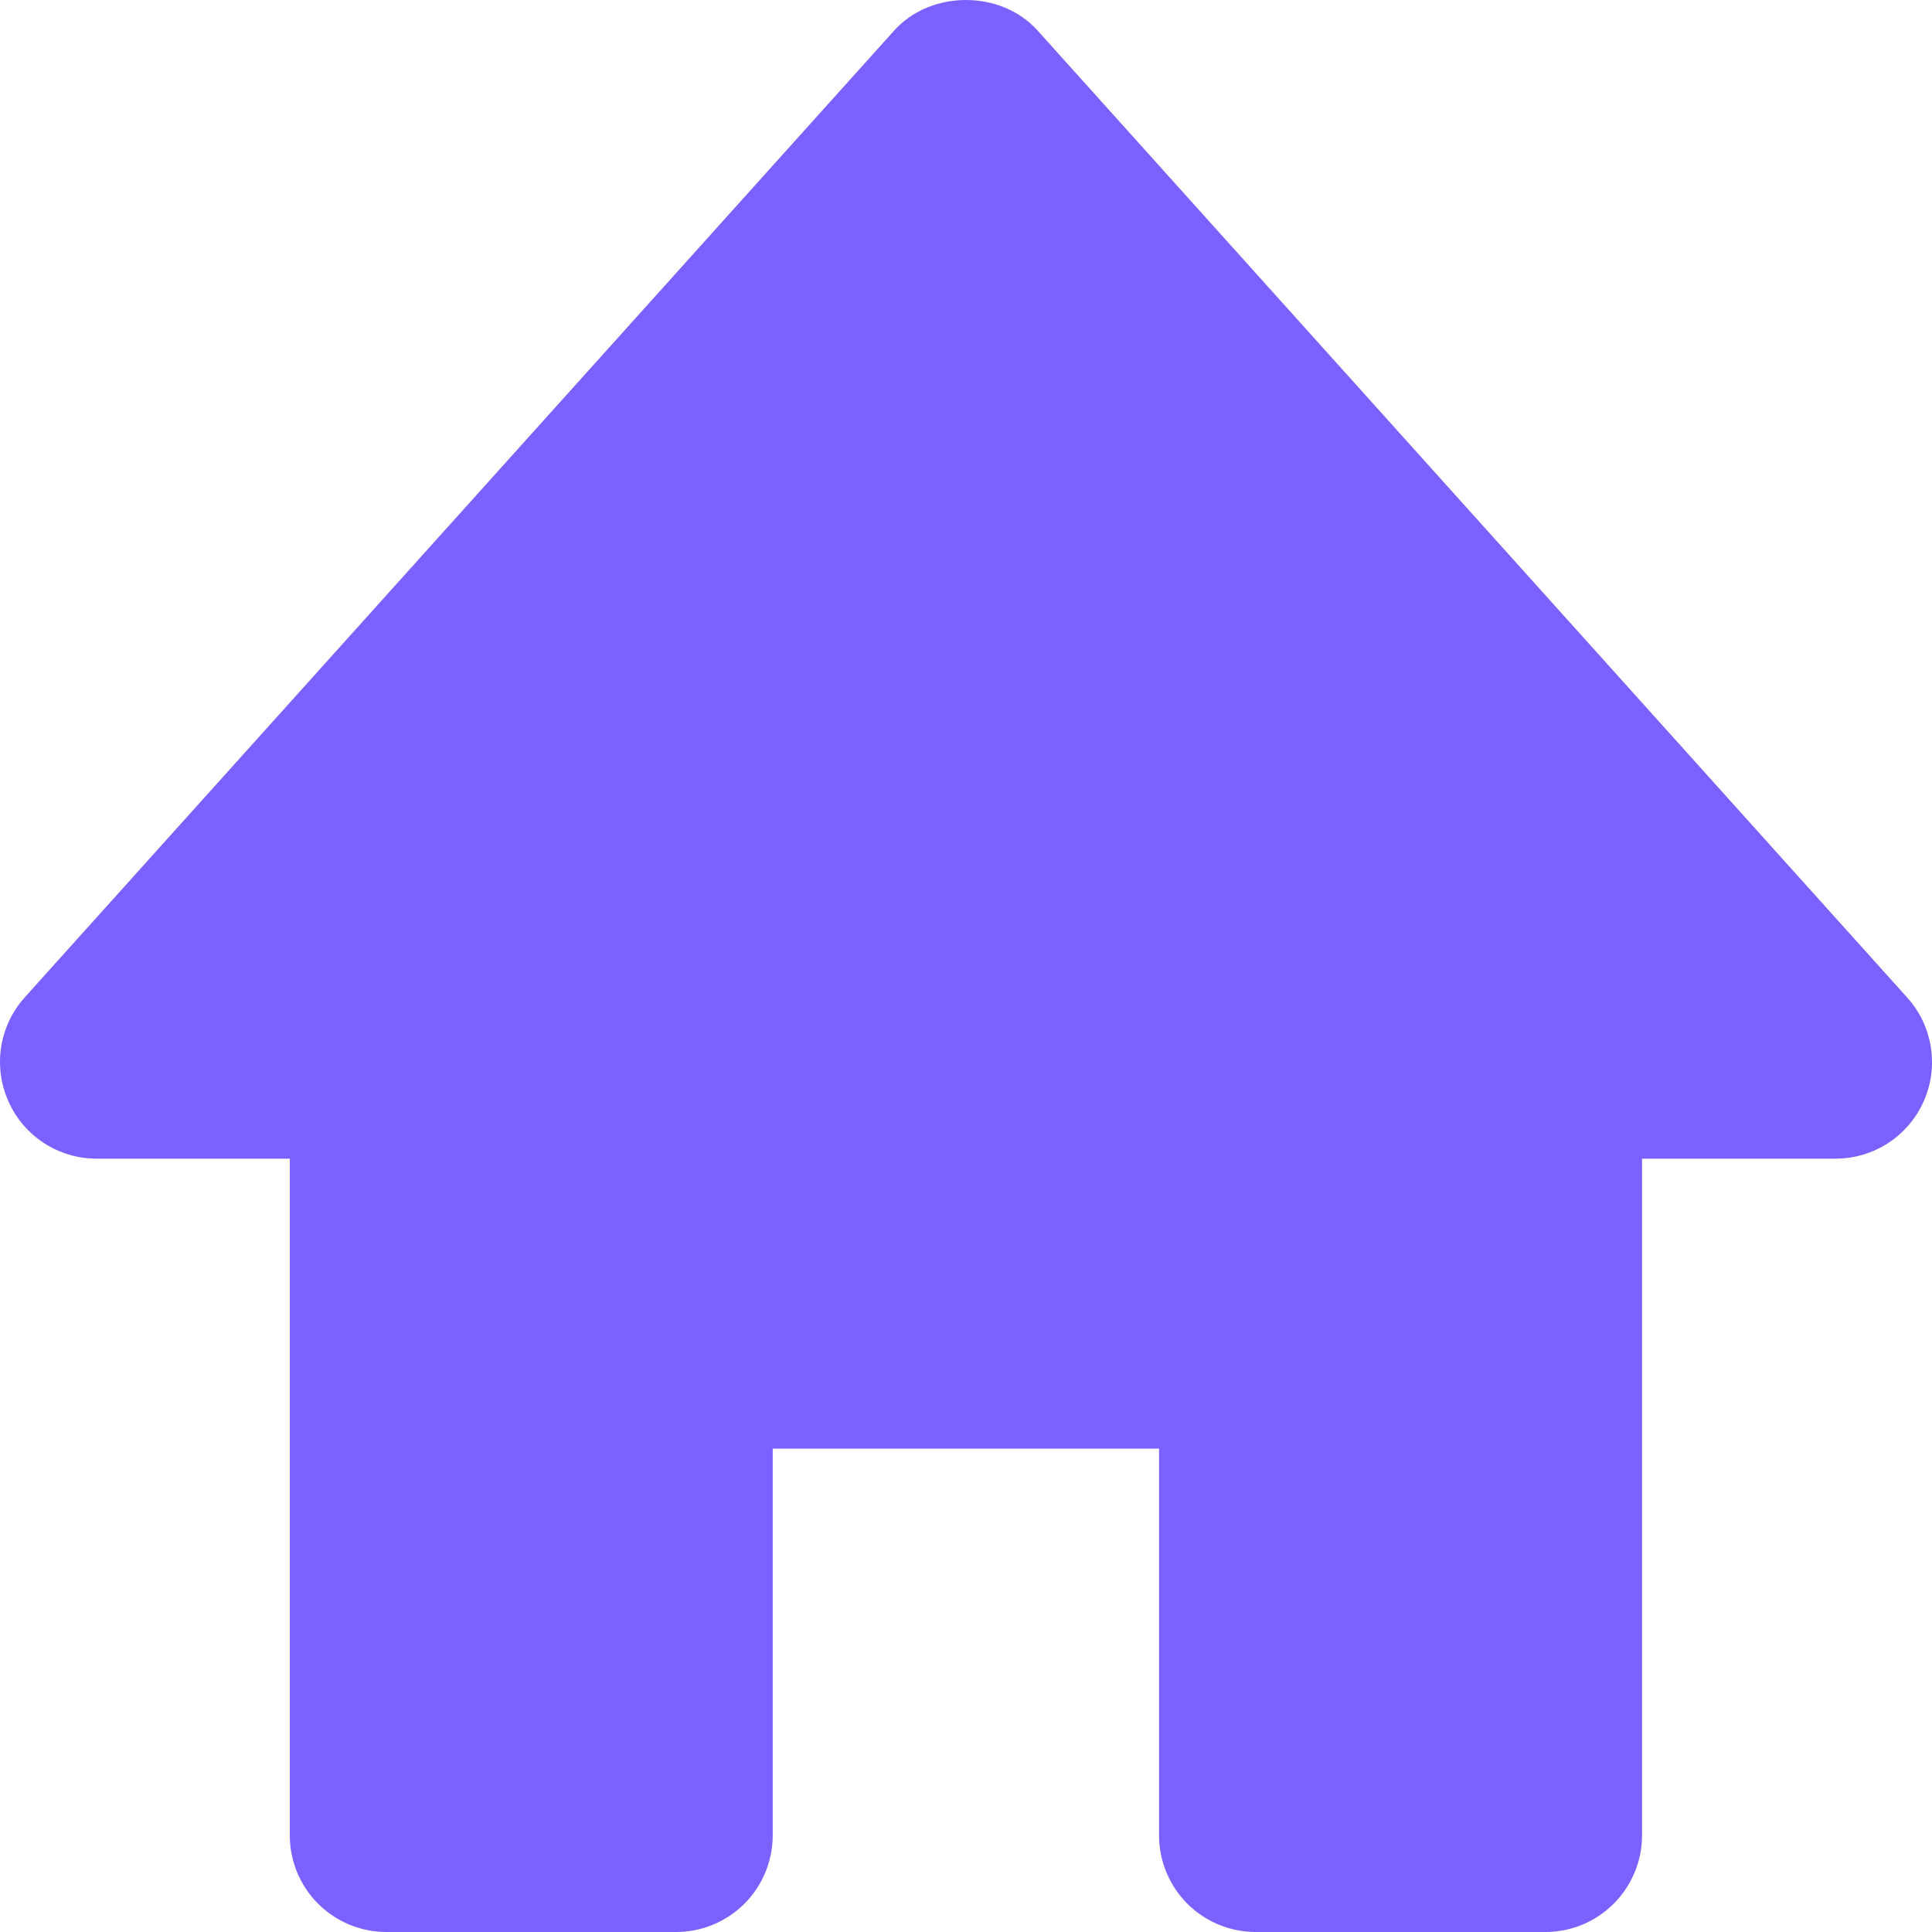
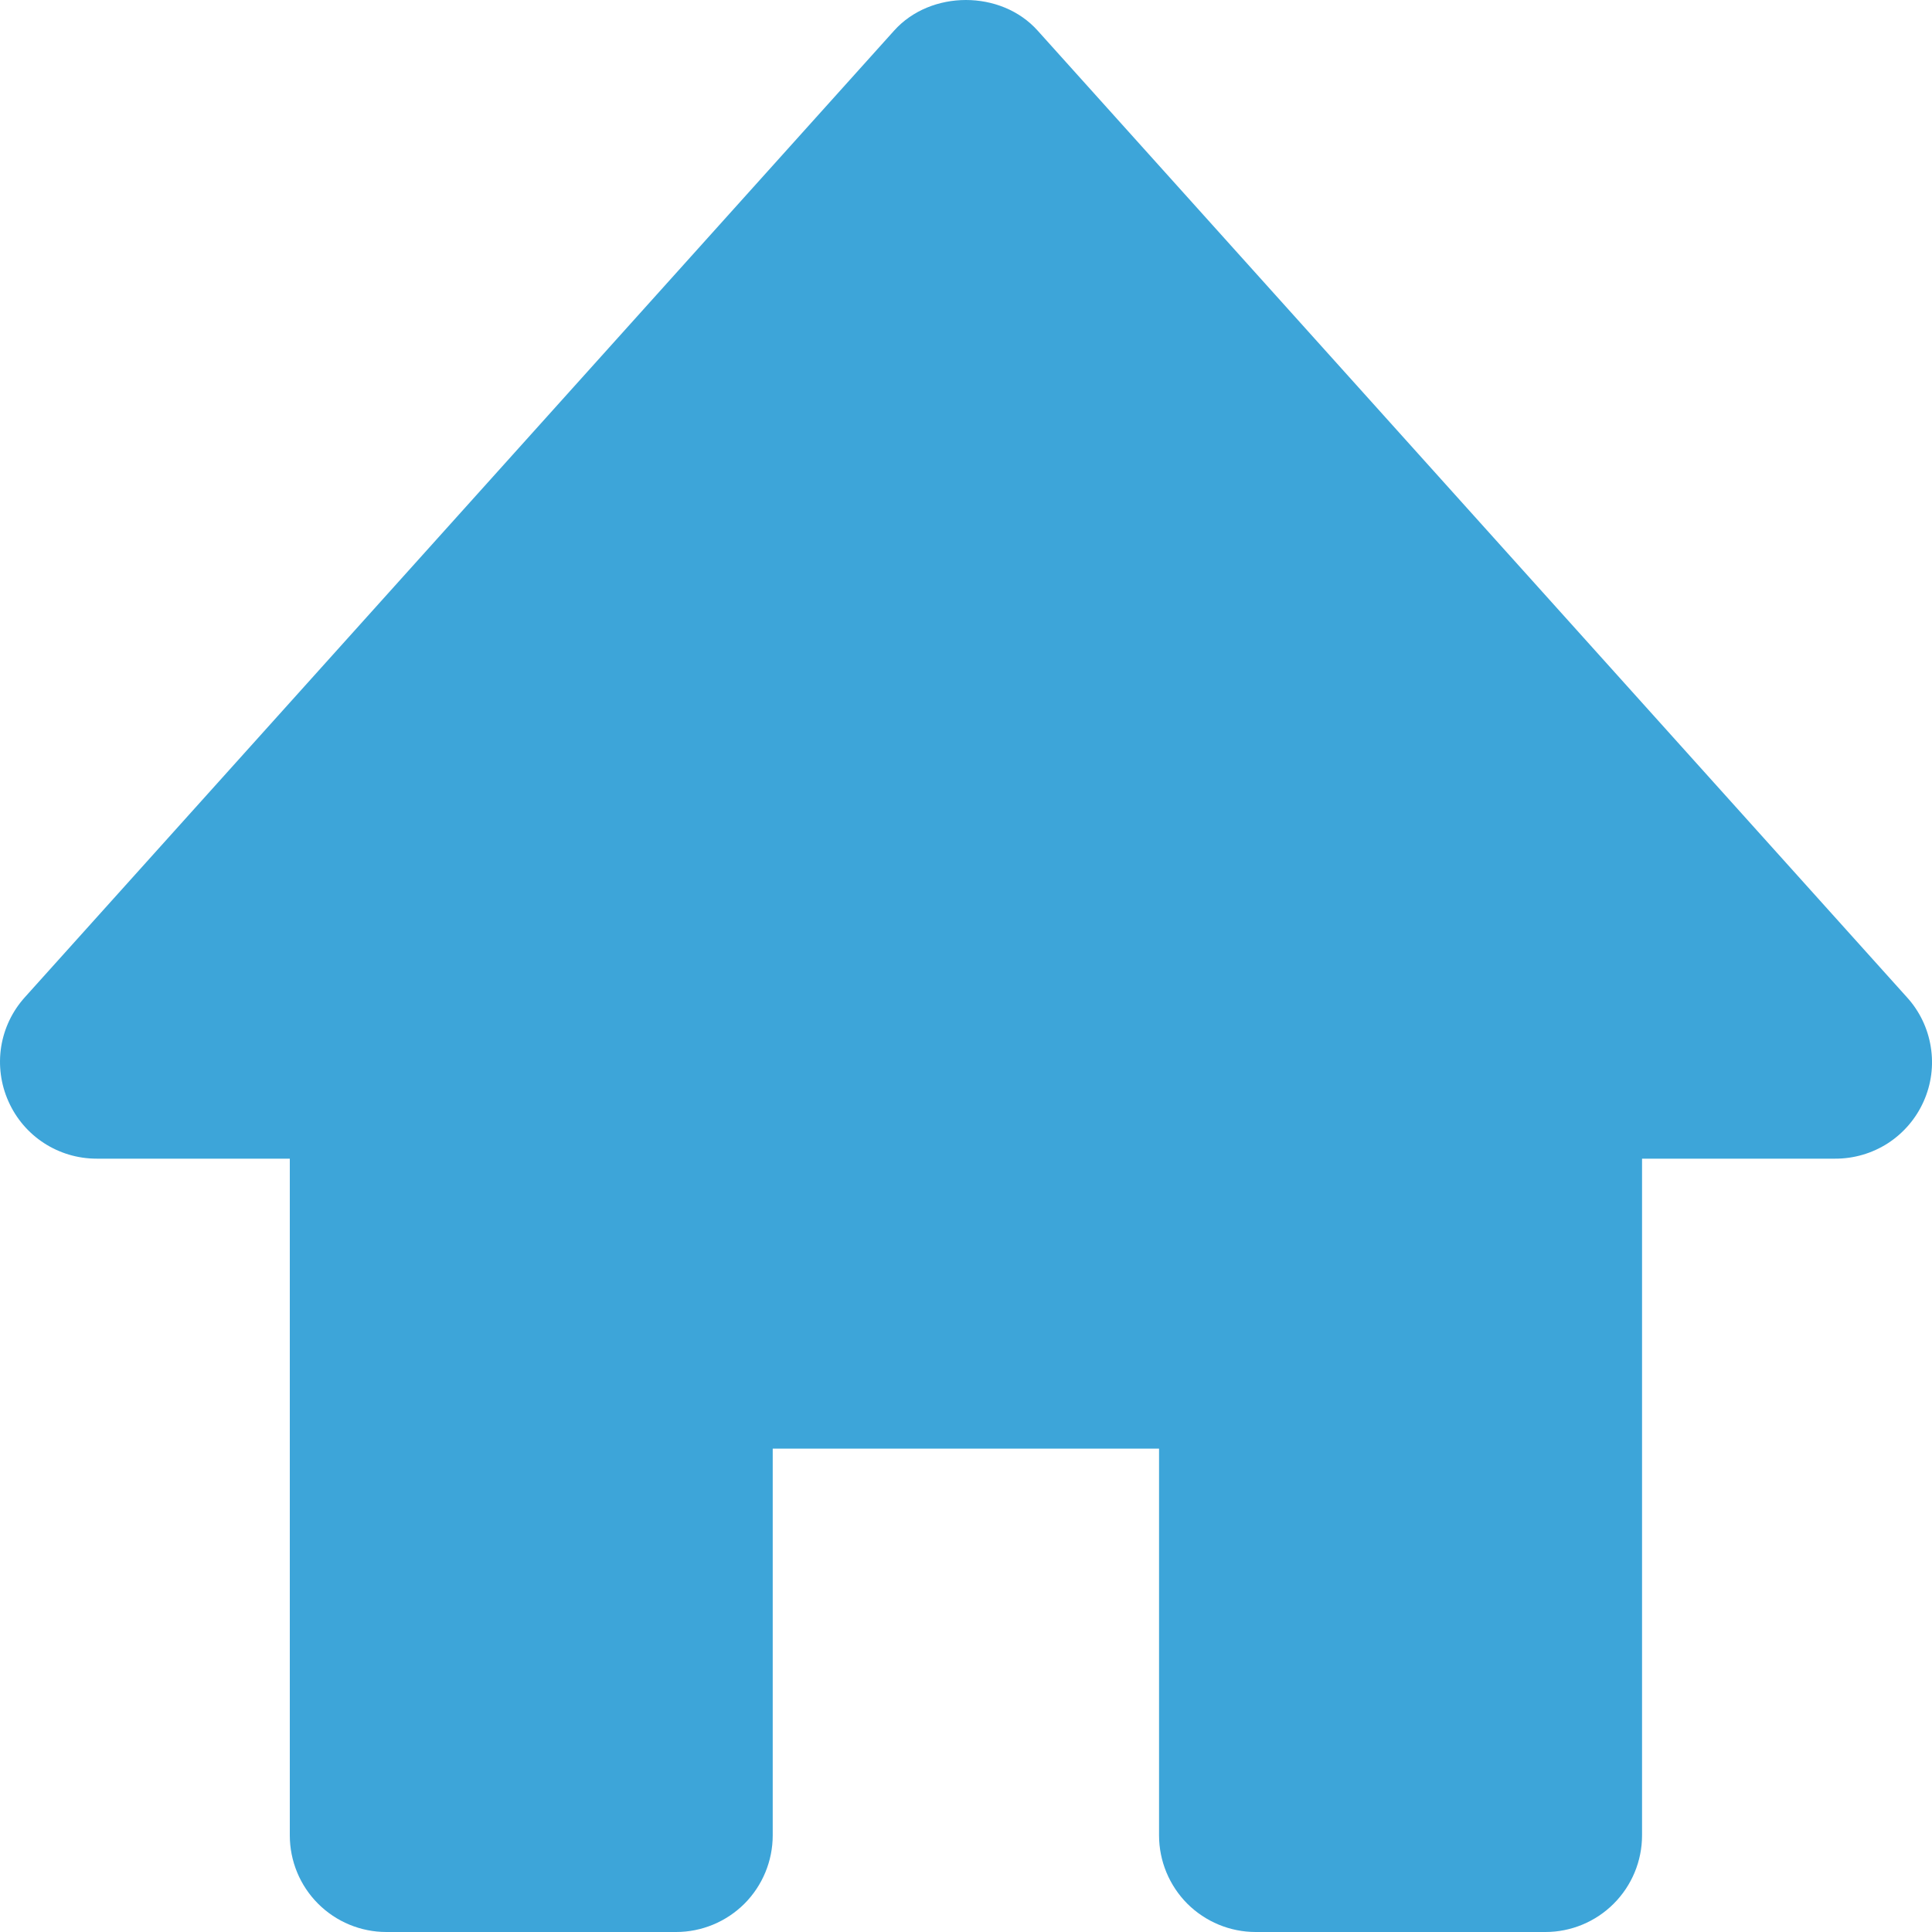
<svg xmlns="http://www.w3.org/2000/svg" width="25" height="25" viewBox="0 0 25 25" fill="none">
-   <path d="M24.676 12.905L13.427 0.396C12.954 -0.132 12.044 -0.132 11.57 0.396L0.321 12.905C0.159 13.085 0.053 13.307 0.015 13.546C-0.022 13.785 0.01 14.03 0.109 14.251C0.309 14.703 0.756 14.993 1.25 14.993H3.75V23.749C3.75 24.081 3.881 24.399 4.116 24.634C4.35 24.868 4.668 25 4.999 25H8.749C9.08 25 9.398 24.868 9.633 24.634C9.867 24.399 9.999 24.081 9.999 23.749V18.745H14.998V23.749C14.998 24.081 15.13 24.399 15.364 24.634C15.599 24.868 15.917 25 16.248 25H19.998C20.329 25 20.647 24.868 20.881 24.634C21.116 24.399 21.248 24.081 21.248 23.749V14.993H23.747C23.989 14.994 24.227 14.924 24.43 14.793C24.633 14.661 24.794 14.473 24.892 14.252C24.991 14.031 25.023 13.786 24.984 13.546C24.946 13.307 24.839 13.084 24.676 12.905Z" fill="#7B61FF" />
+   <path d="M24.676 12.905L13.427 0.396C12.954 -0.132 12.044 -0.132 11.57 0.396L0.321 12.905C0.159 13.085 0.053 13.307 0.015 13.546C-0.022 13.785 0.01 14.03 0.109 14.251C0.309 14.703 0.756 14.993 1.25 14.993H3.75V23.749C3.75 24.081 3.881 24.399 4.116 24.634C4.35 24.868 4.668 25 4.999 25H8.749C9.08 25 9.398 24.868 9.633 24.634C9.867 24.399 9.999 24.081 9.999 23.749V18.745H14.998V23.749C14.998 24.081 15.13 24.399 15.364 24.634C15.599 24.868 15.917 25 16.248 25H19.998C20.329 25 20.647 24.868 20.881 24.634C21.116 24.399 21.248 24.081 21.248 23.749V14.993H23.747C23.989 14.994 24.227 14.924 24.43 14.793C24.633 14.661 24.794 14.473 24.892 14.252C24.991 14.031 25.023 13.786 24.984 13.546C24.946 13.307 24.839 13.084 24.676 12.905Z" fill="#3DA5D9" />
</svg>
